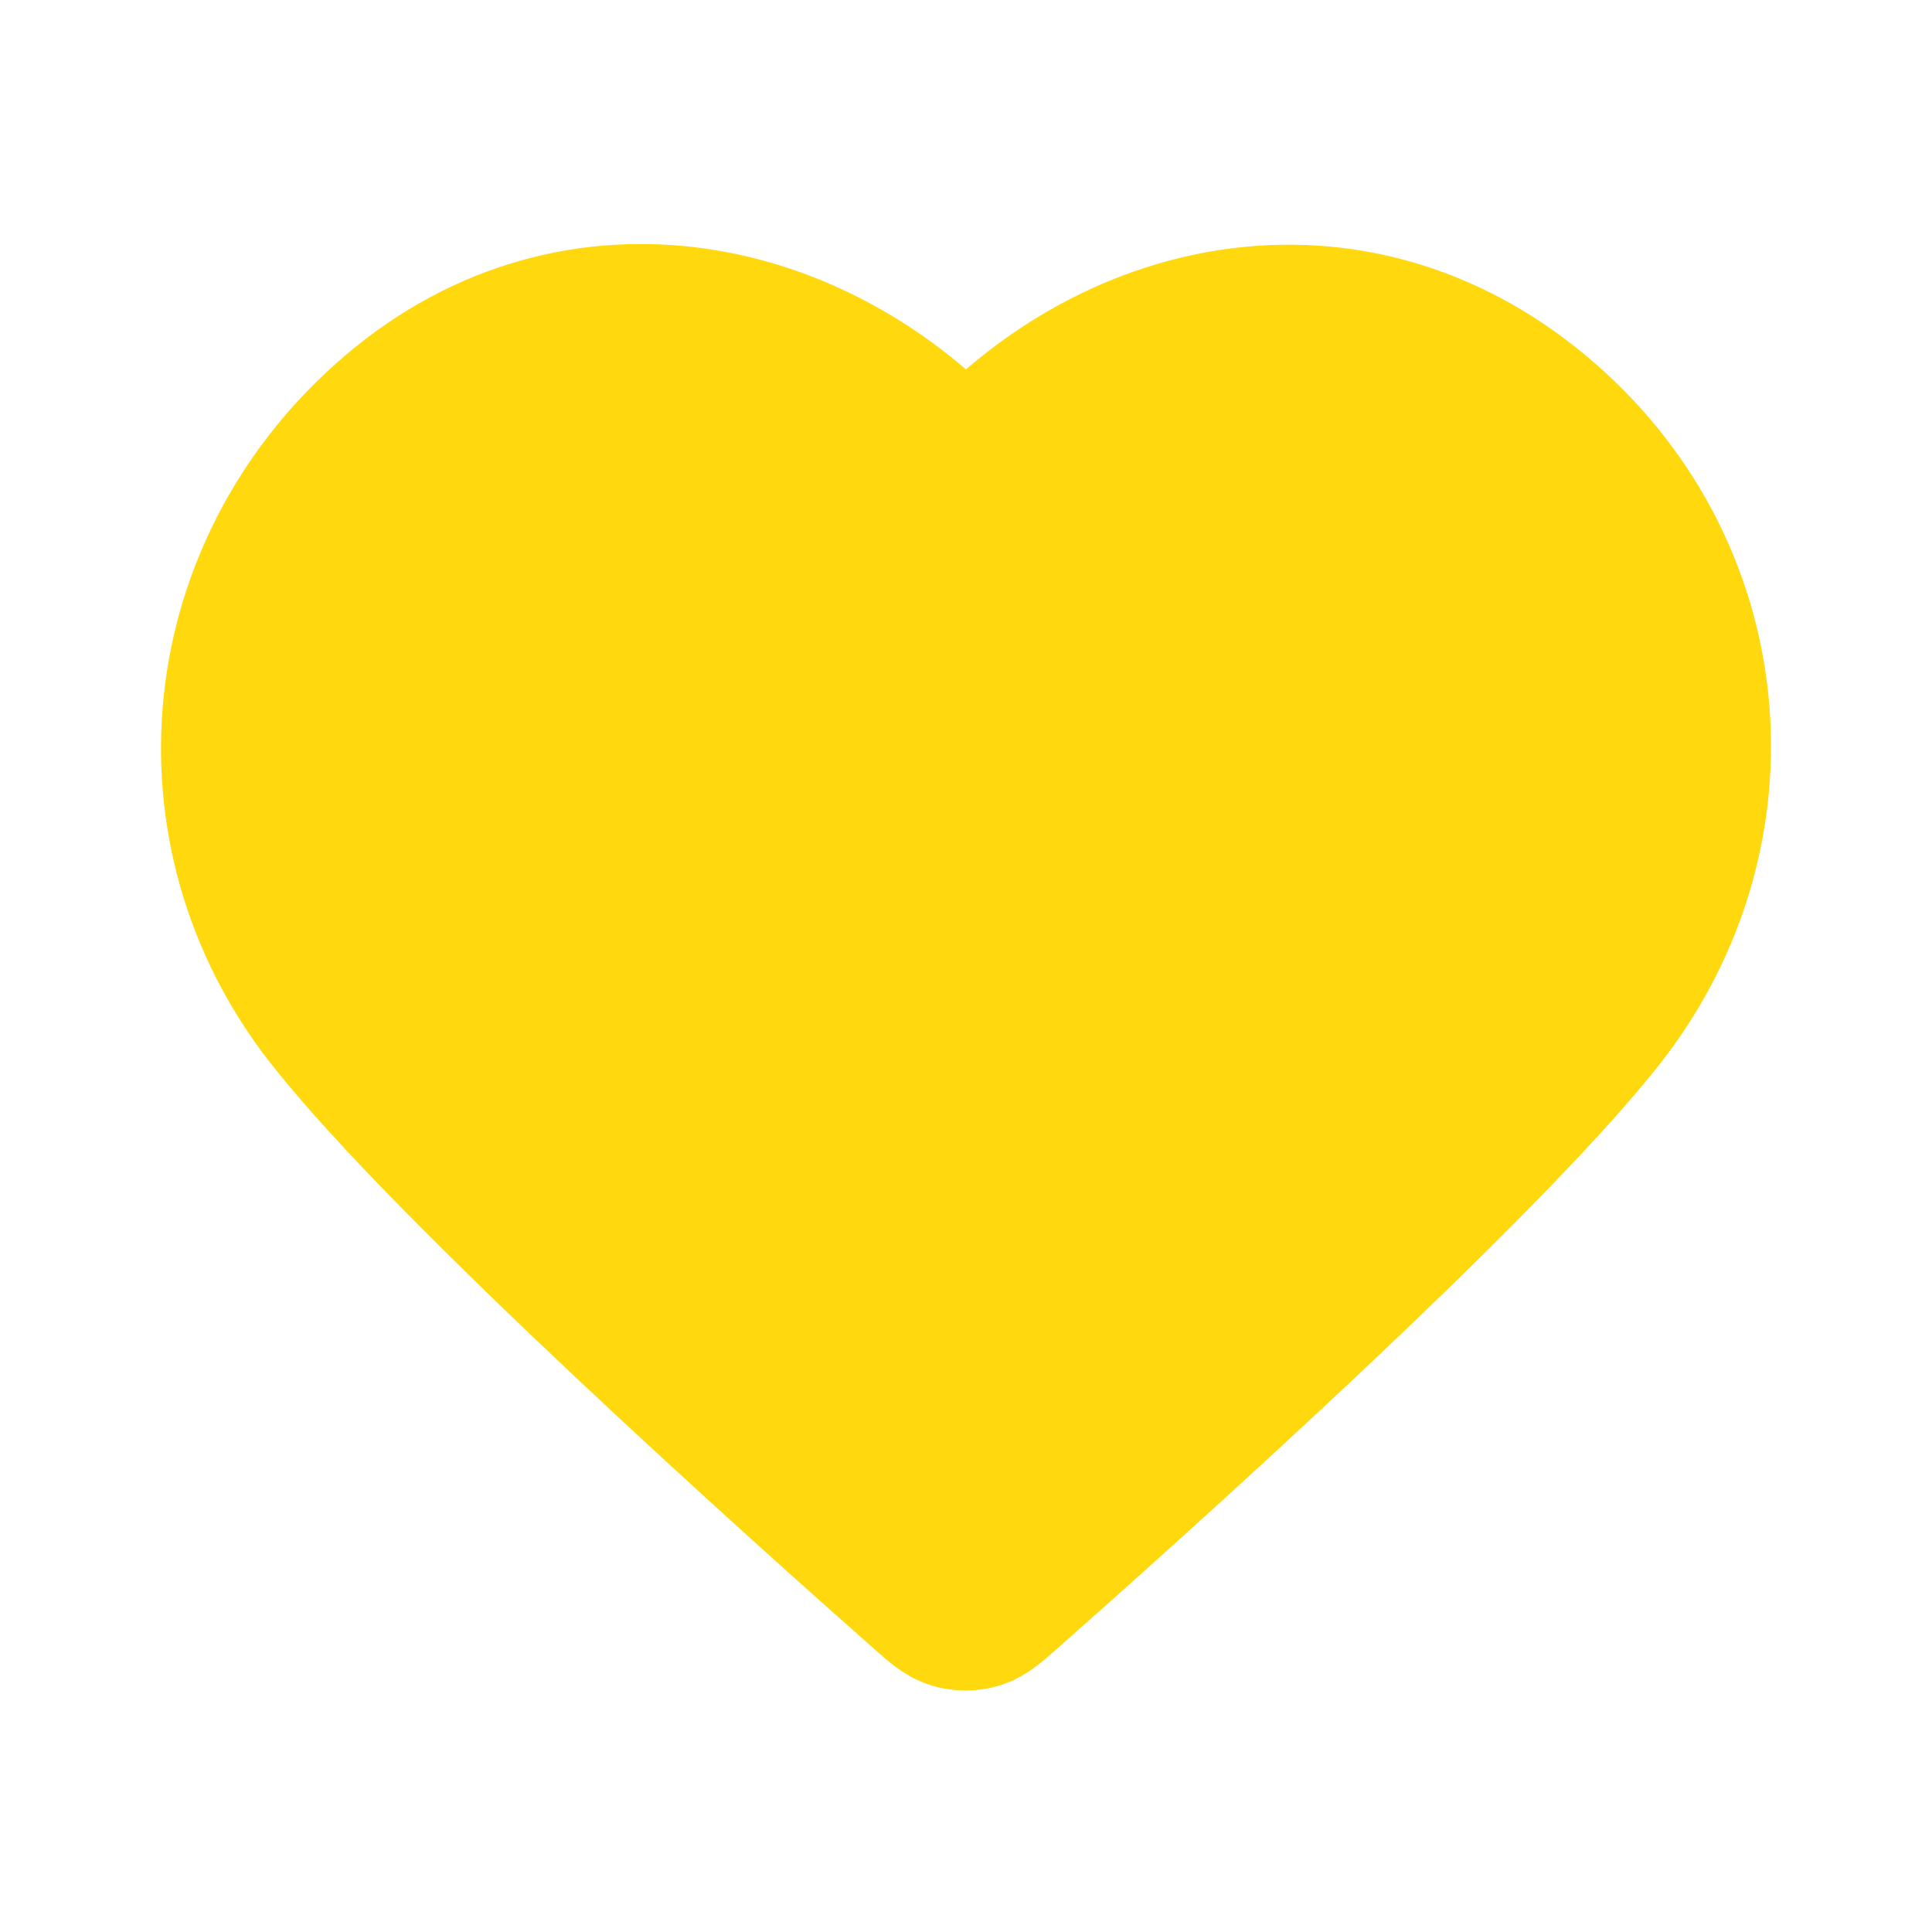
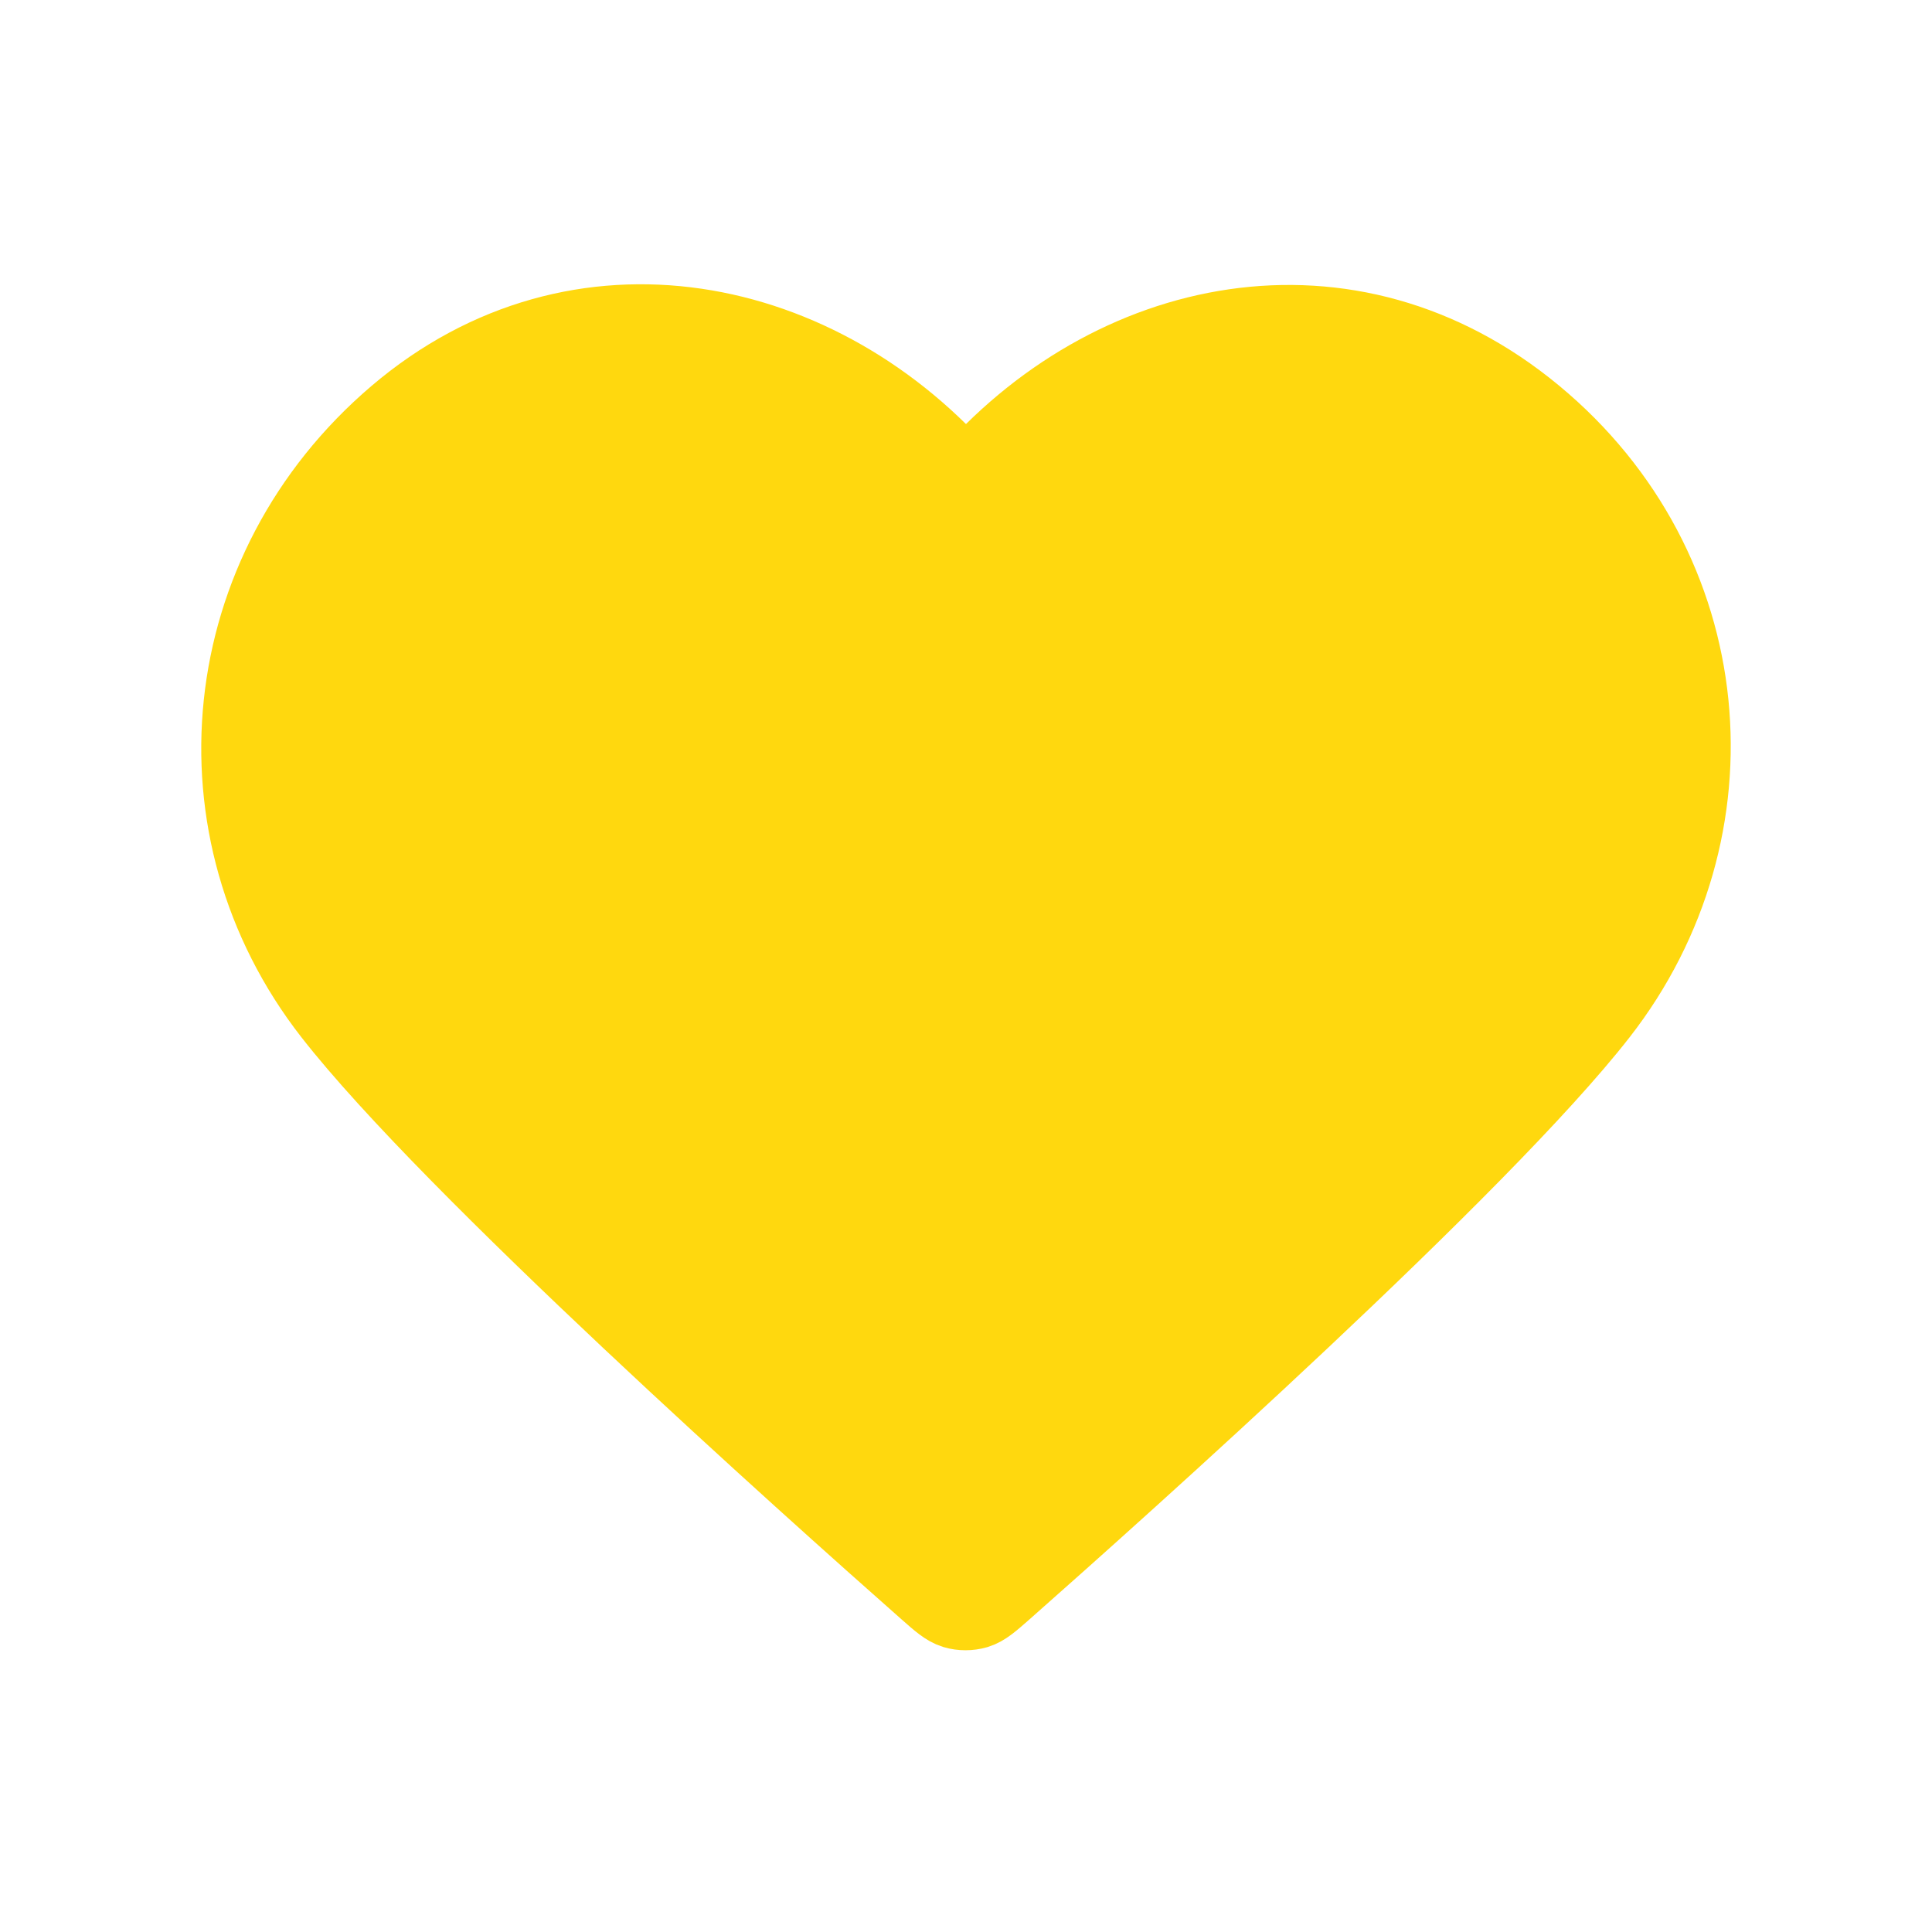
<svg xmlns="http://www.w3.org/2000/svg" viewBox="0 0 24 24" fill="#ffd80e">
-   <g id="SVGRepo_bgCarrier" stroke-width="0" />
-   <g id="SVGRepo_tracerCarrier" stroke-linecap="round" stroke-linejoin="round" />
+   <g id="SVGRepo_bgCarrier" strokeWidth="0" />
+   <g id="SVGRepo_tracerCarrier" strokeLinecap="round" strokeLinejoin="round" />
  <g id="SVGRepo_iconCarrier">
-     <path fill-rule="evenodd" clip-rule="evenodd" d="M12 6C10.201 3.903 7.194 3.255 4.939 5.175C2.685 7.096 2.367 10.306 4.138 12.577C5.61 14.465 10.065 18.448 11.525 19.737C11.688 19.881 11.77 19.953 11.865 19.982C11.948 20.006 12.039 20.006 12.123 19.982C12.218 19.953 12.299 19.881 12.463 19.737C13.923 18.448 18.378 14.465 19.85 12.577C21.62 10.306 21.342 7.075 19.048 5.175C16.755 3.275 13.799 3.903 12 6Z" stroke="#ffd80e" stroke-width="2" stroke-linecap="round" stroke-linejoin="round" />
+     <path fillRule="evenodd" clipRule="evenodd" d="M12 6C10.201 3.903 7.194 3.255 4.939 5.175C2.685 7.096 2.367 10.306 4.138 12.577C5.61 14.465 10.065 18.448 11.525 19.737C11.688 19.881 11.77 19.953 11.865 19.982C11.948 20.006 12.039 20.006 12.123 19.982C12.218 19.953 12.299 19.881 12.463 19.737C13.923 18.448 18.378 14.465 19.85 12.577C21.62 10.306 21.342 7.075 19.048 5.175C16.755 3.275 13.799 3.903 12 6Z" stroke="#ffd80e" strokeWidth="2" strokeLinecap="round" strokeLinejoin="round" />
  </g>
</svg>
